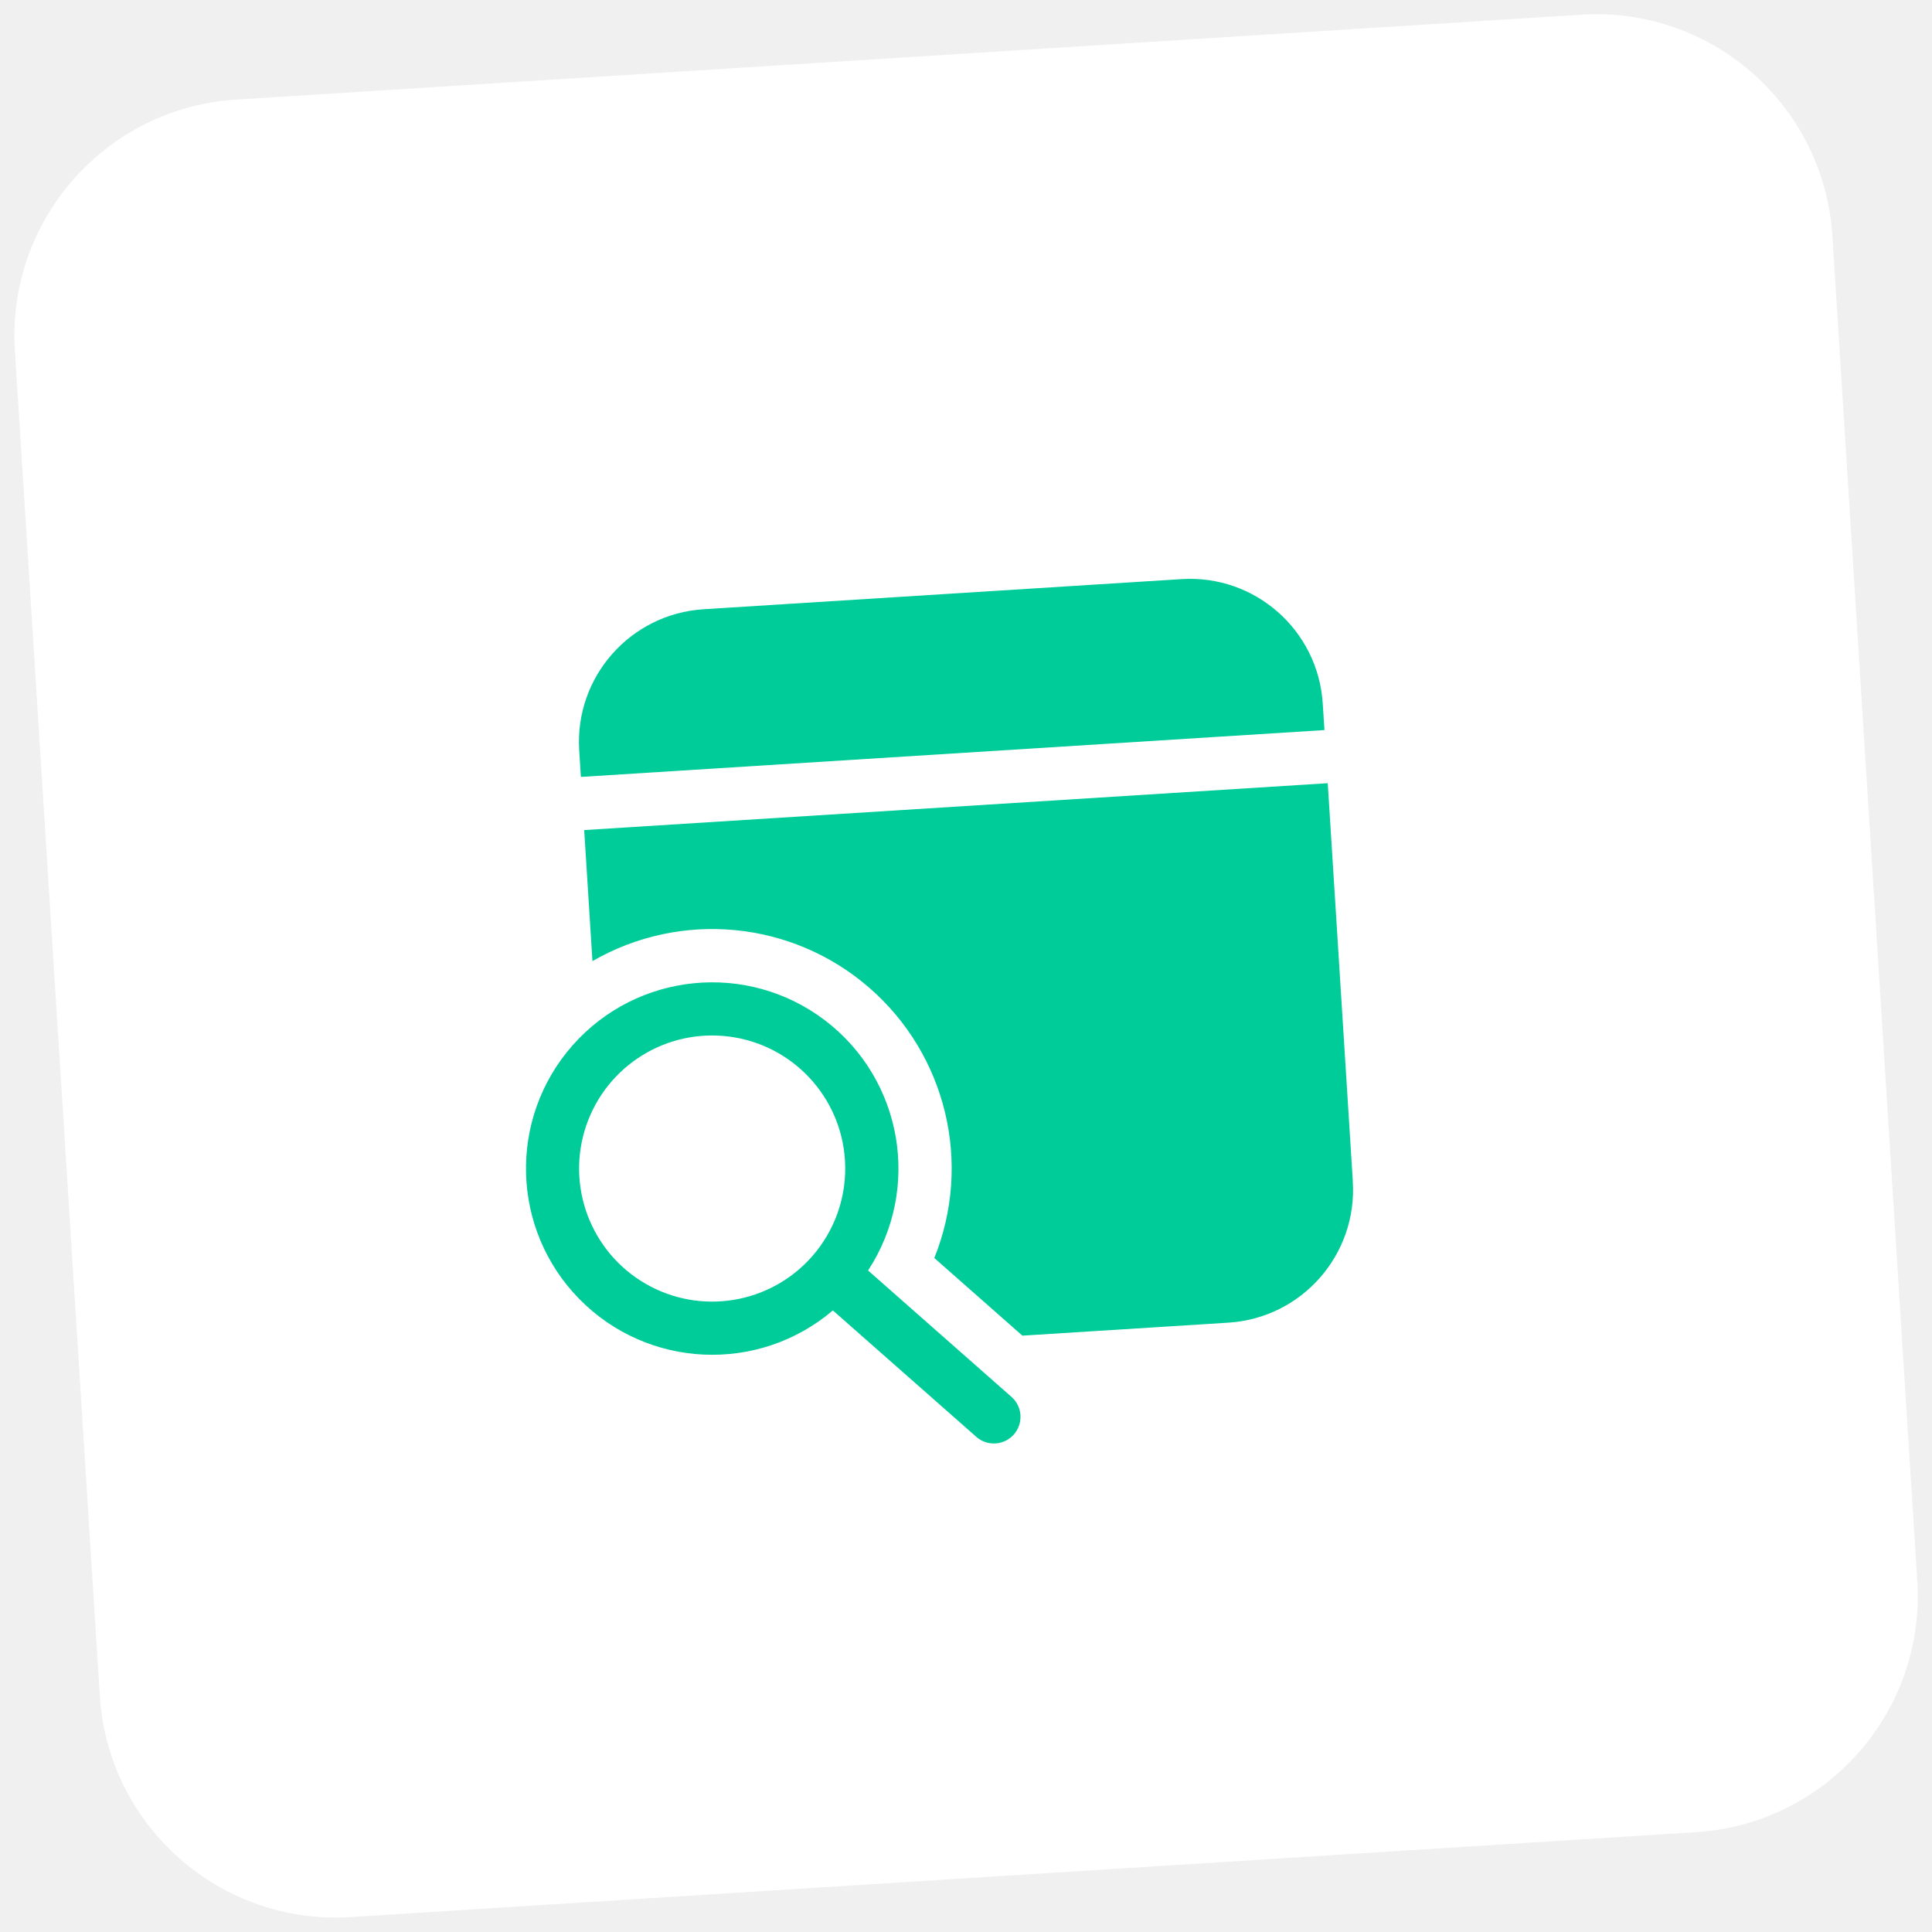
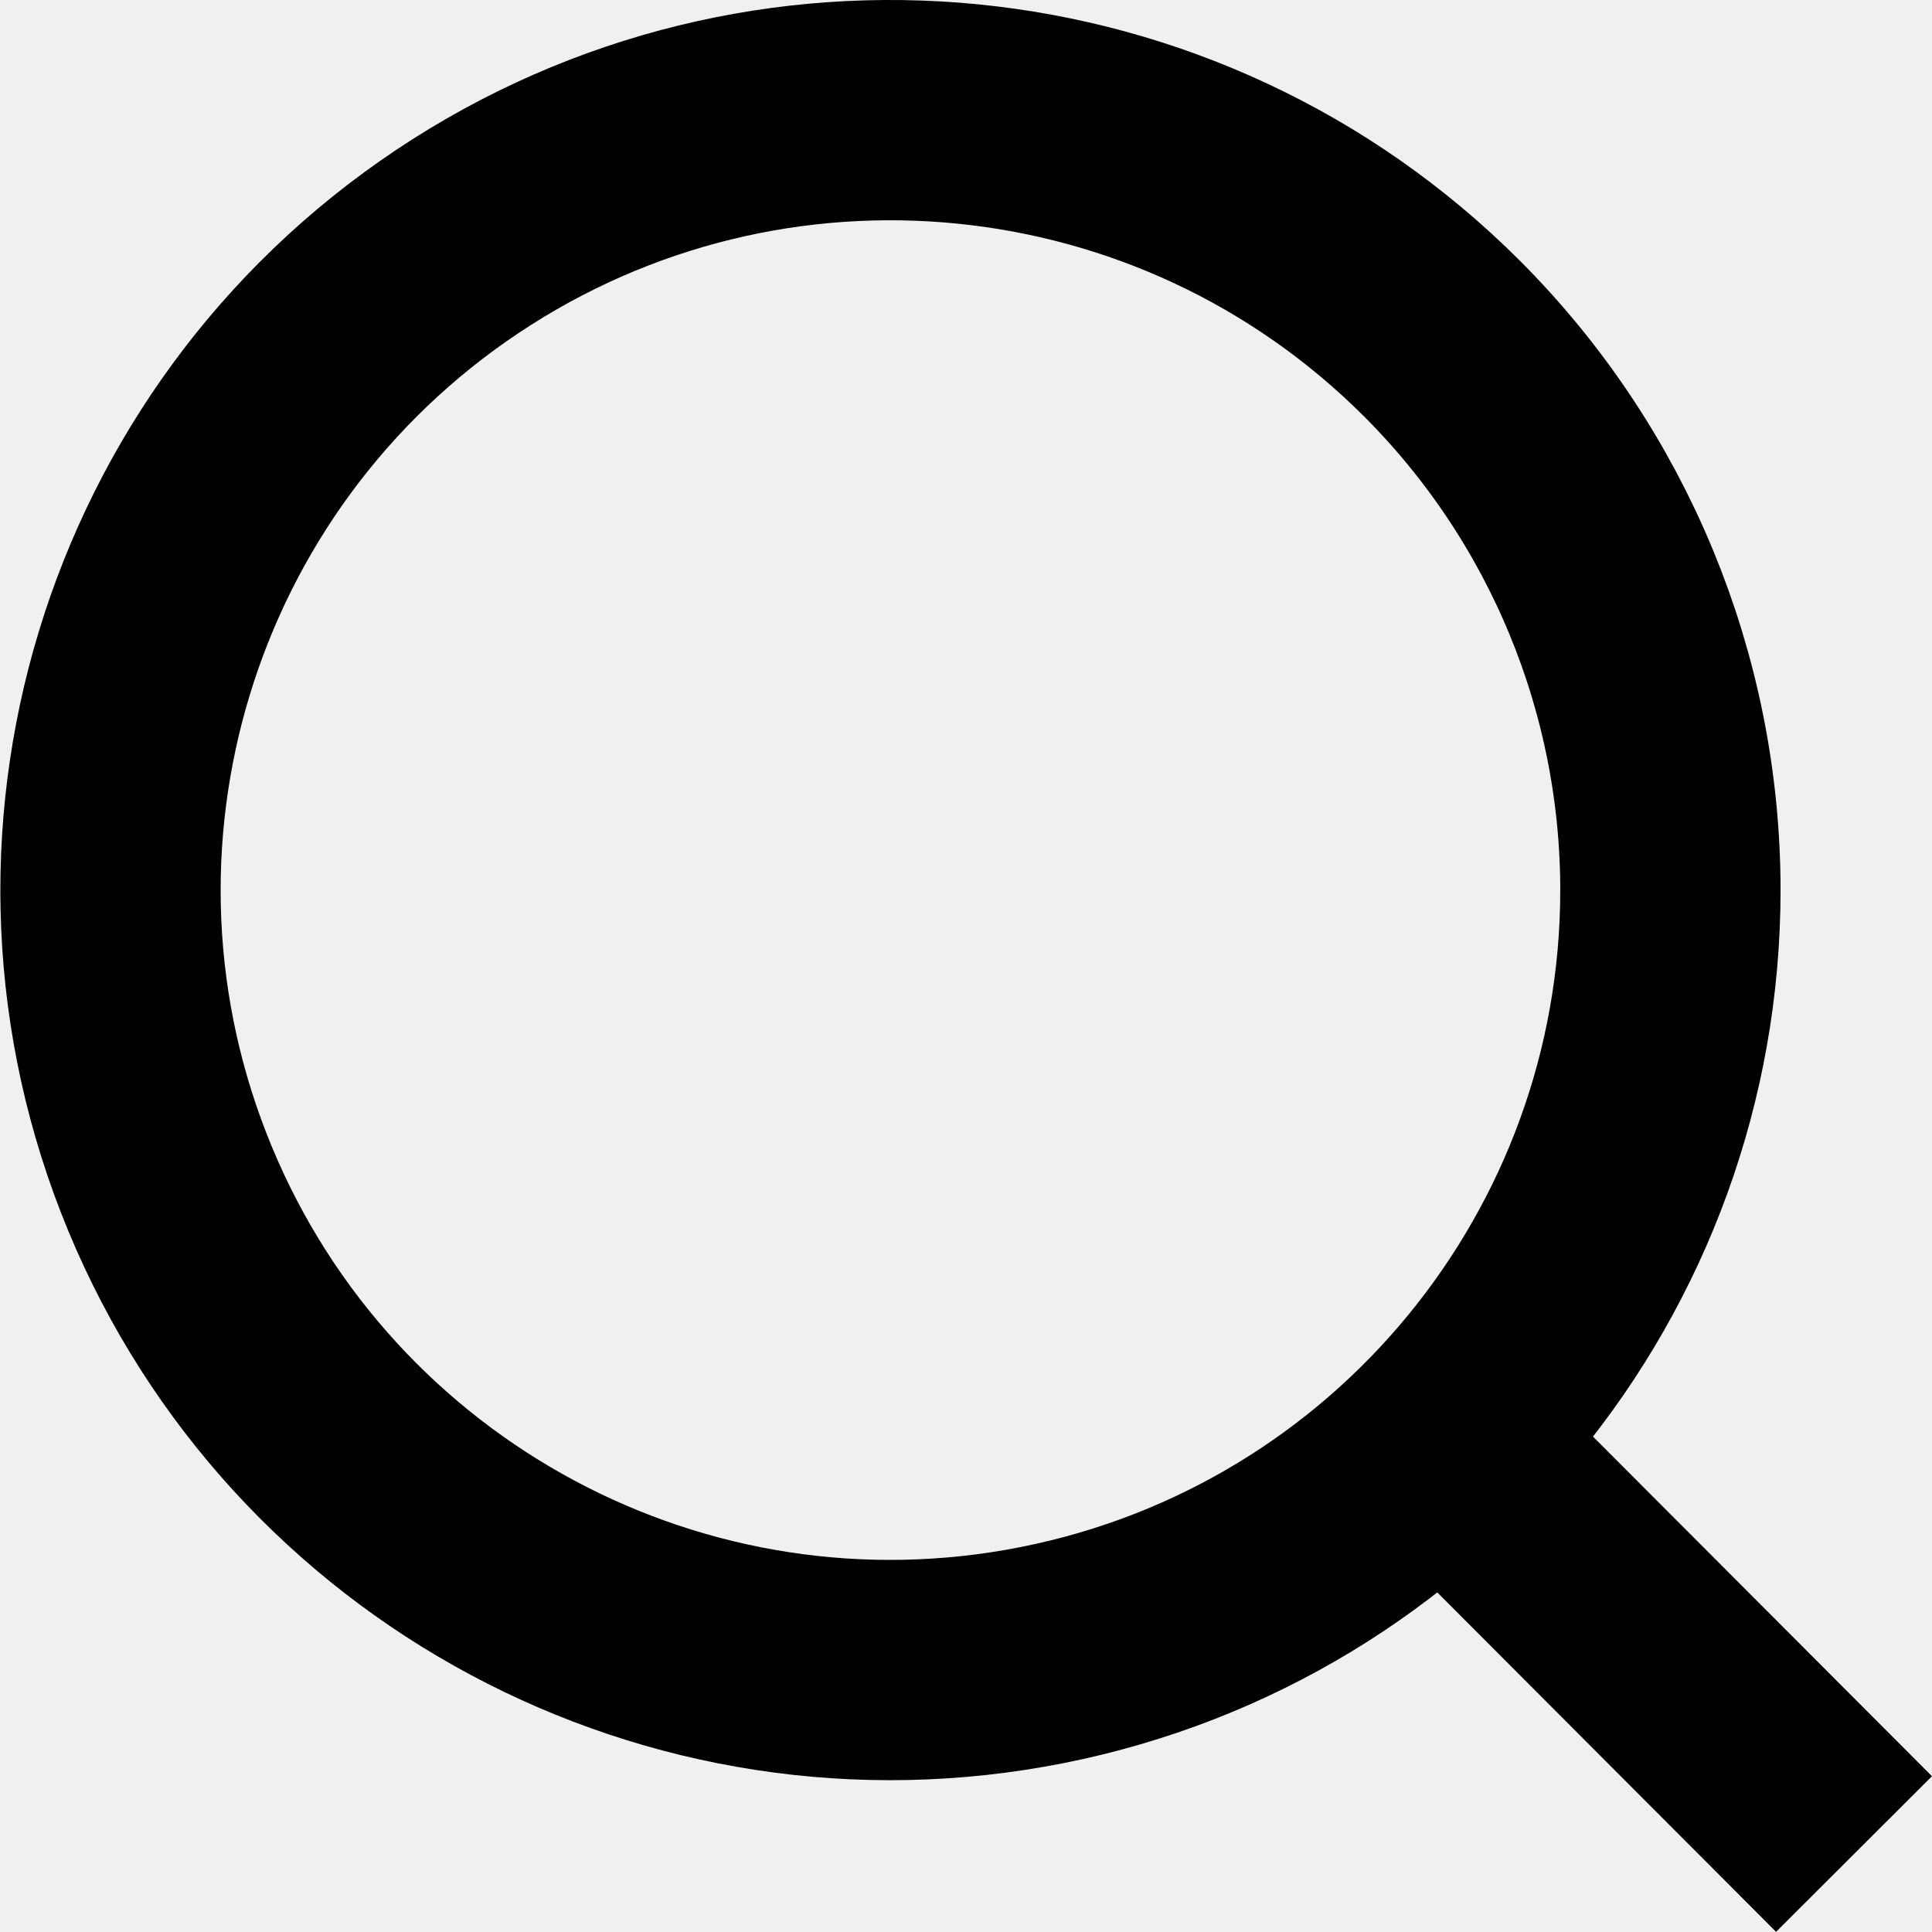
- <svg xmlns="http://www.w3.org/2000/svg" width="81.689" height="81.689" viewBox="0 0 81.689 81.689">
-   <g id="Group_49" data-name="Group 49" transform="translate(-928.999 -168.003)">
-     <g id="Group_44" data-name="Group 44">
-       <rect id="Rectangle_86" data-name="Rectangle 86" width="77" height="77" rx="10" transform="matrix(0.998, -0.063, 0.063, 0.998, 928.999, 172.845)" fill="#fff" />
-     </g>
-     <path id="Path_261" data-name="Path 261" d="M986.2,217.959l-1.061-16.841L953.7,203.1l.349,5.542a10.125,10.125,0,0,1,14.455,12.552l3.724,3.283,8.71-.549a5.624,5.624,0,0,0,5.26-5.968Zm-1.273-20.21a5.624,5.624,0,0,0-5.968-5.26l-20.21,1.274a5.624,5.624,0,0,0-5.26,5.967l.071,1.123L985,198.872Zm-20.711,25.66a7.874,7.874,0,1,1,1.487-1.687l6.087,5.365a1.126,1.126,0,0,1-1.487,1.69l-6.087-5.365Zm.51-6.351a5.626,5.626,0,1,0-1.394,4.073A5.625,5.625,0,0,0,964.726,217.058Z" fill="#0c9" />
-   </g>
+ <svg xmlns="http://www.w3.org/2000/svg" width="17.541" height="17.539" viewBox="0 0 17.541 17.539">
+   <path id="Path_256" data-name="Path 256" d="M147.5,524.5l-3.738-3.745Zm-1.667-8.75a7.081,7.081,0,1,1-2.074-5.009,7.085,7.085,0,0,1,2.074,5.009Z" transform="translate(-130.667 -507.667)" fill="none" stroke="#000" stroke-linecap="round" stroke-width="2" />
</svg>
